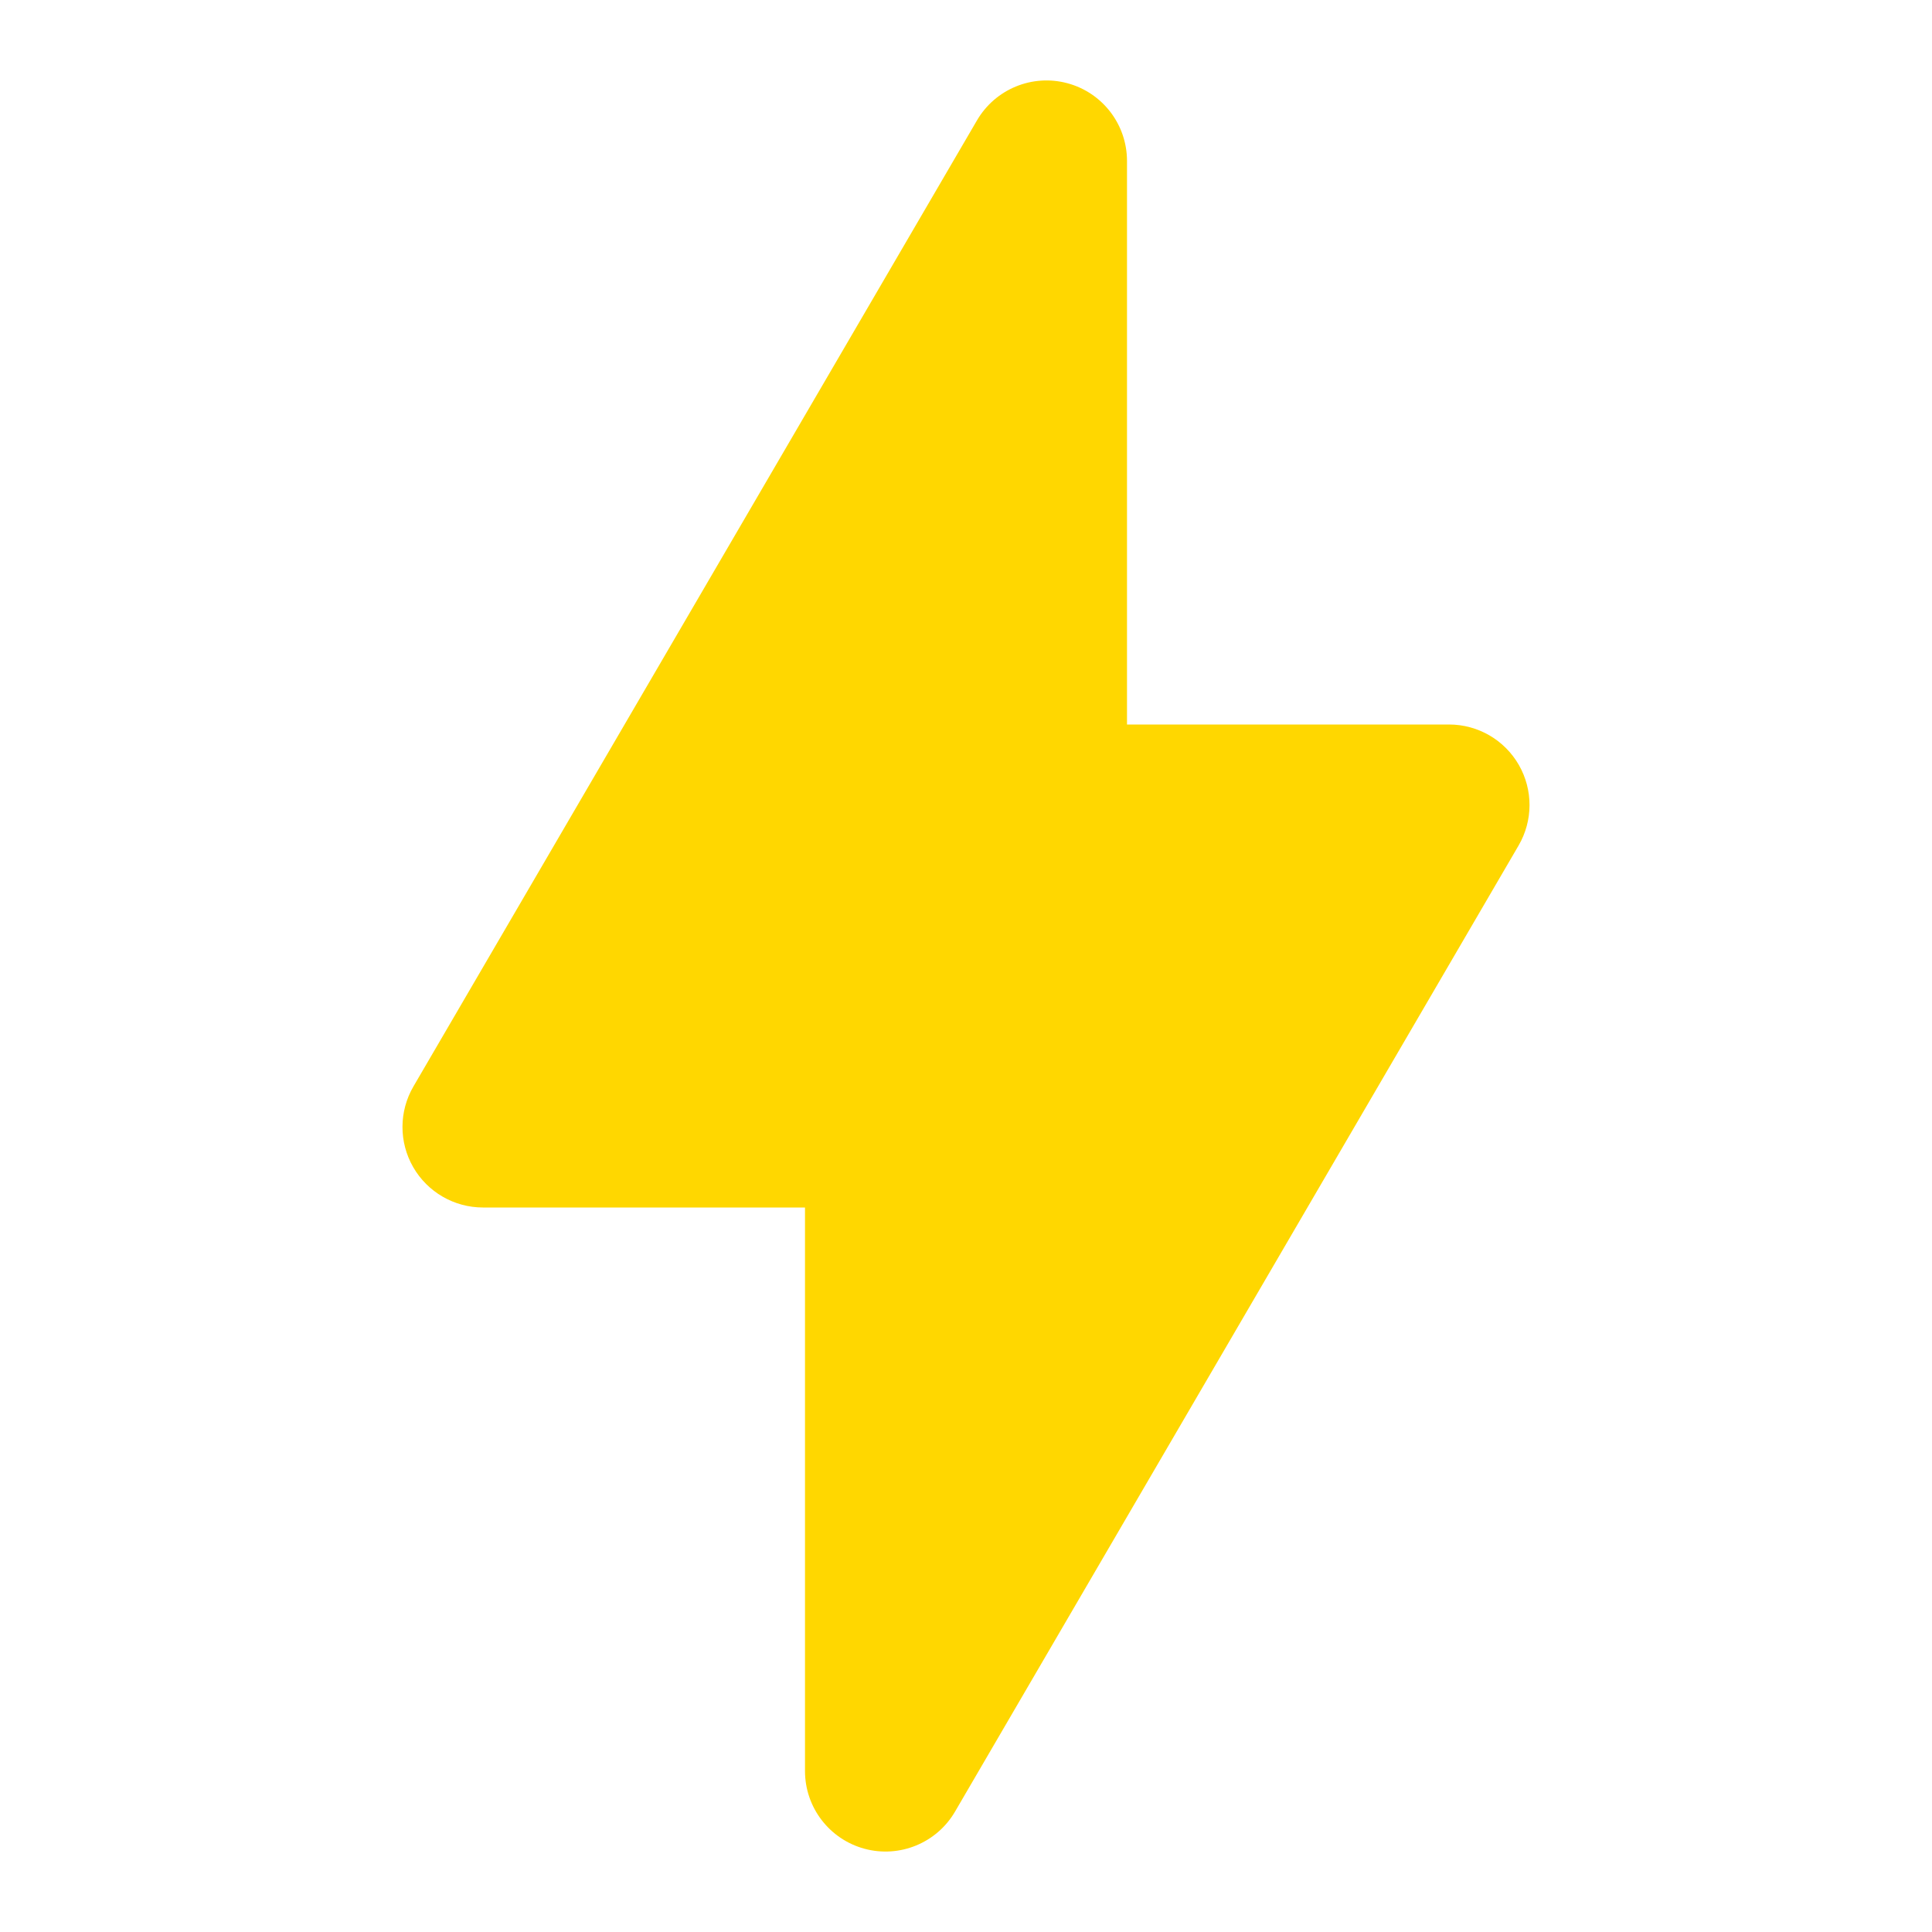
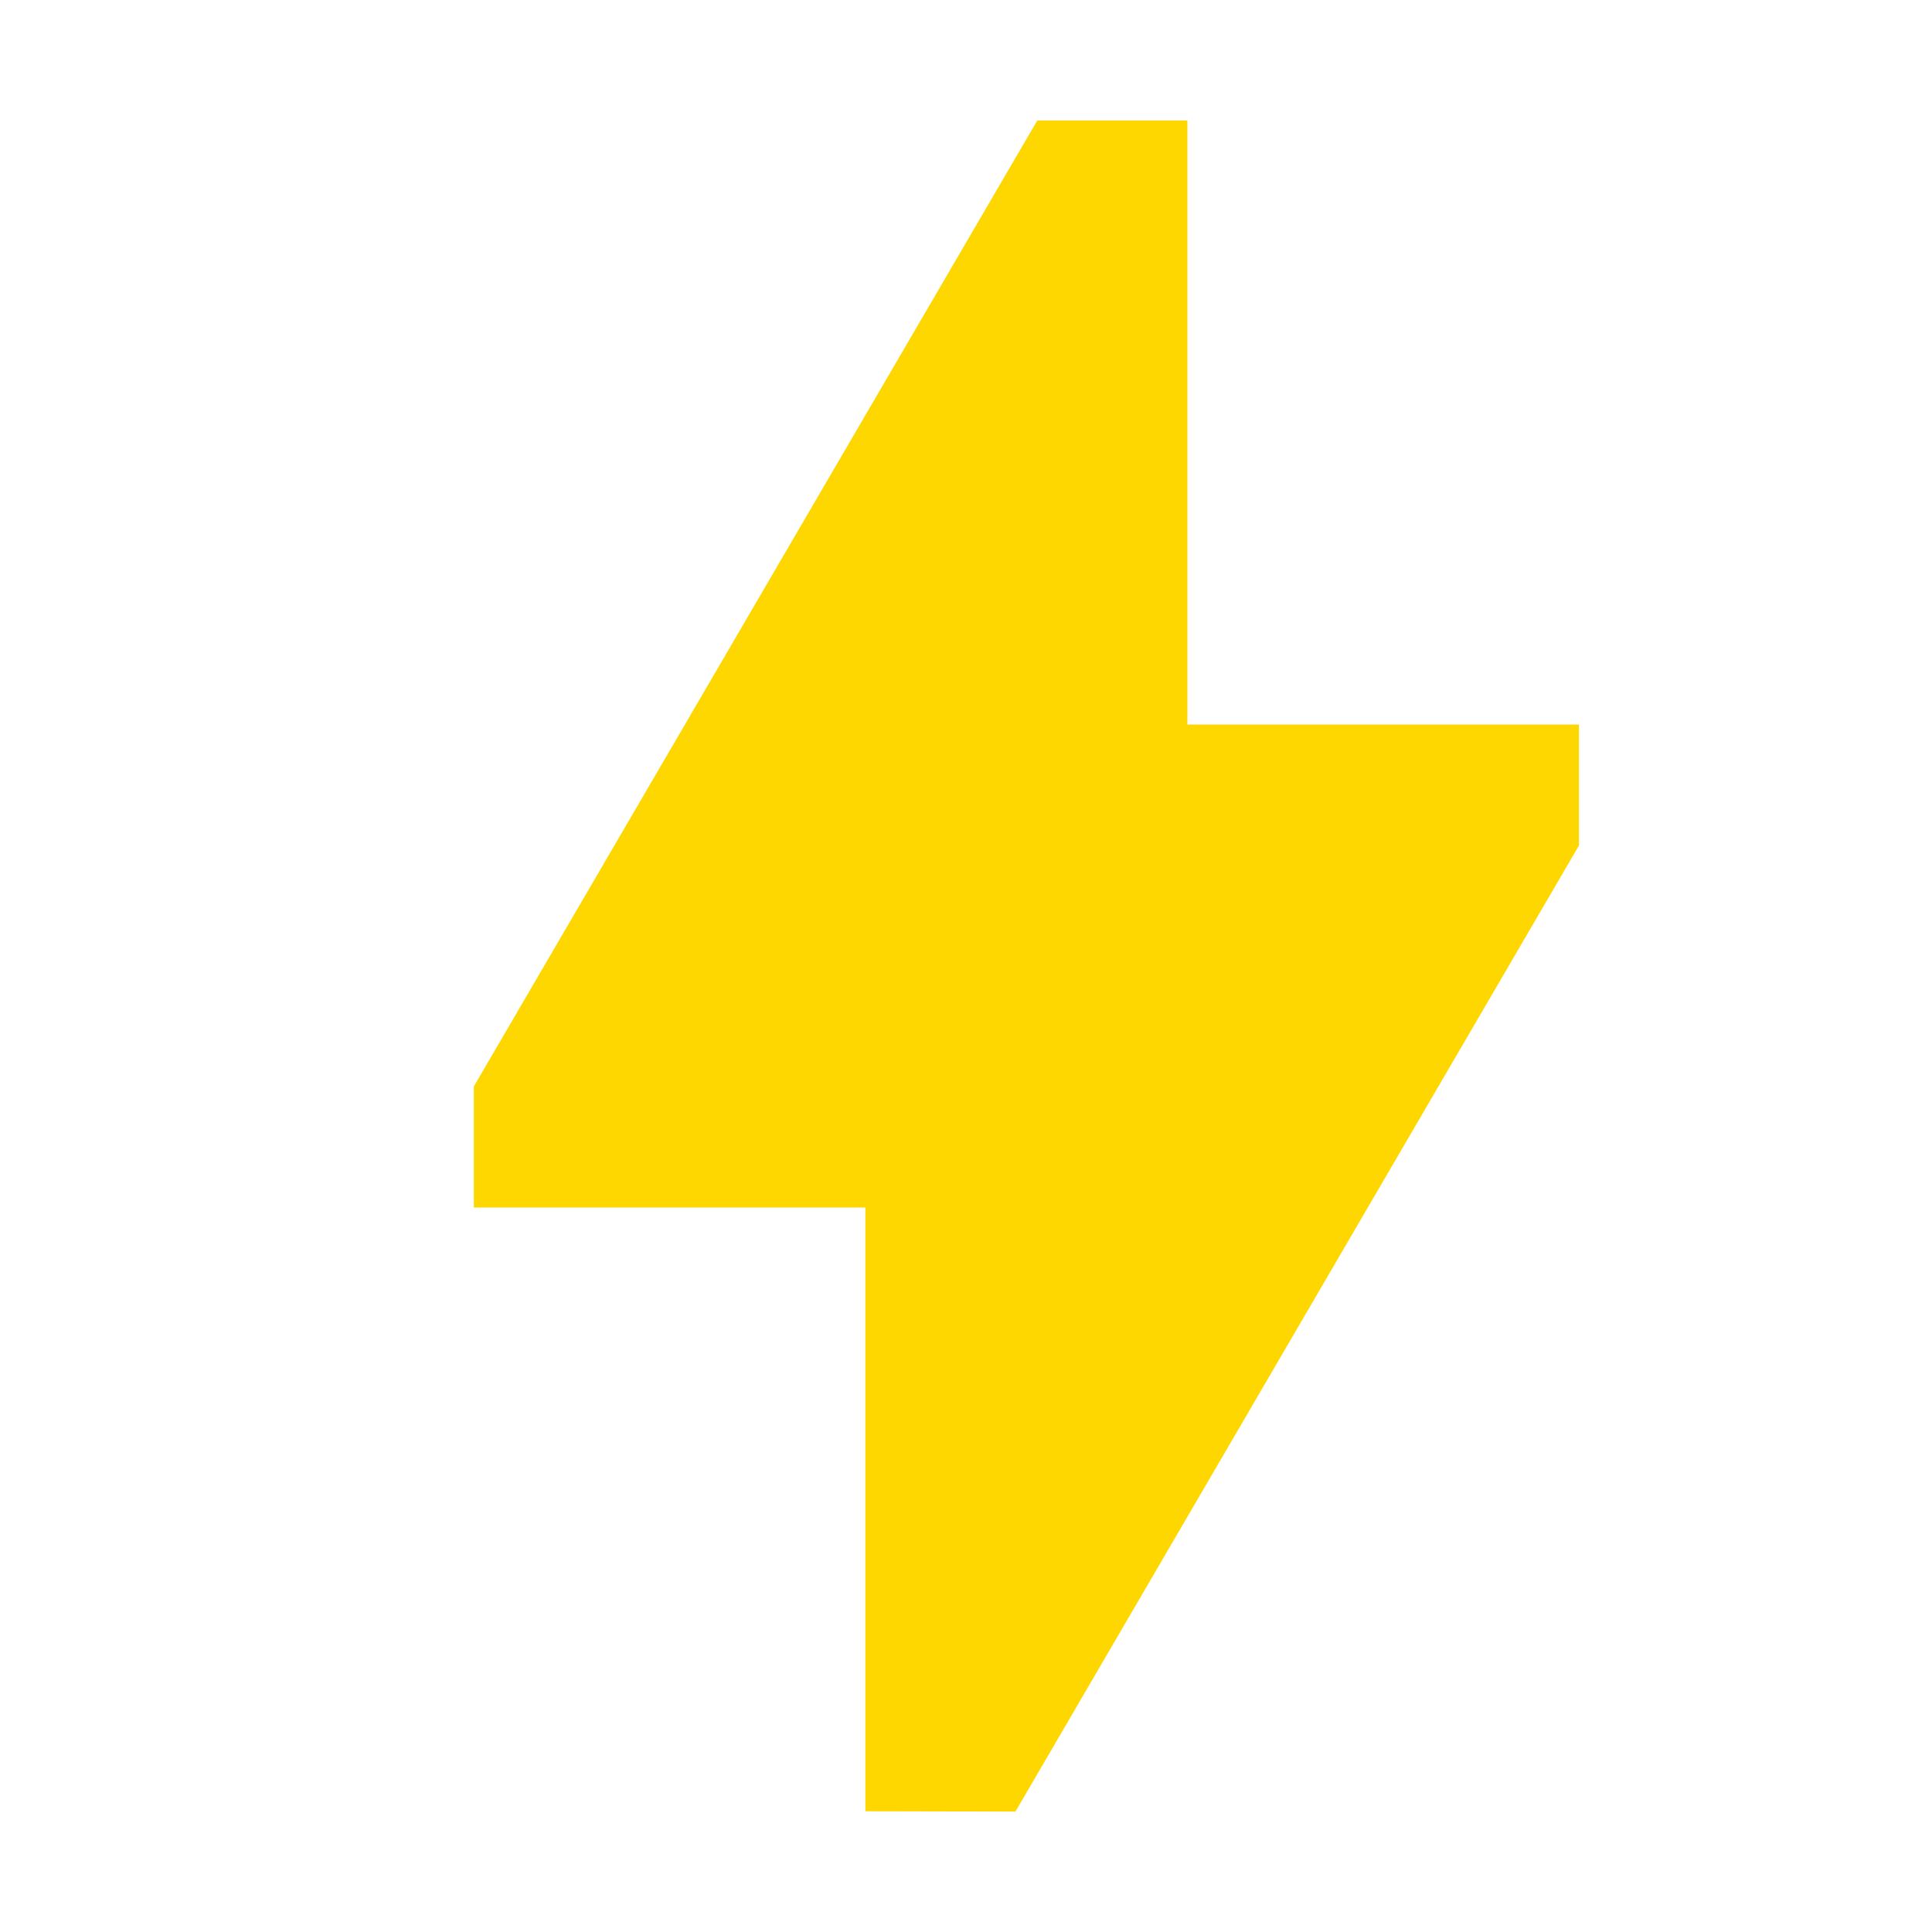
- <svg xmlns="http://www.w3.org/2000/svg" width="32" height="32" viewBox="0 0 24 24">
-   <path fill="gold" fill-rule="evenodd" d="M14 2a1 1 0 0 0-1.864-.504l-7 12A1 1 0 0 0 6 15h4v7a1 1 0 0 0 1.864.504l7-12A1 1 0 0 0 18 9h-4z" clip-rule="evenodd" />
+ <svg xmlns="http://www.w3.org/2000/svg" width="32" height="32" viewBox="0 0 32 32" fill="none">
+   <path fill="gold" fill-rule="evenodd" clip-rule="evenodd" d="M19.667 1.995H17.181L7.848 17.995L7.848 20H14.333V30L16.819 30.005L26.152 14.005V12H19.667V1.995Z" />
</svg>
